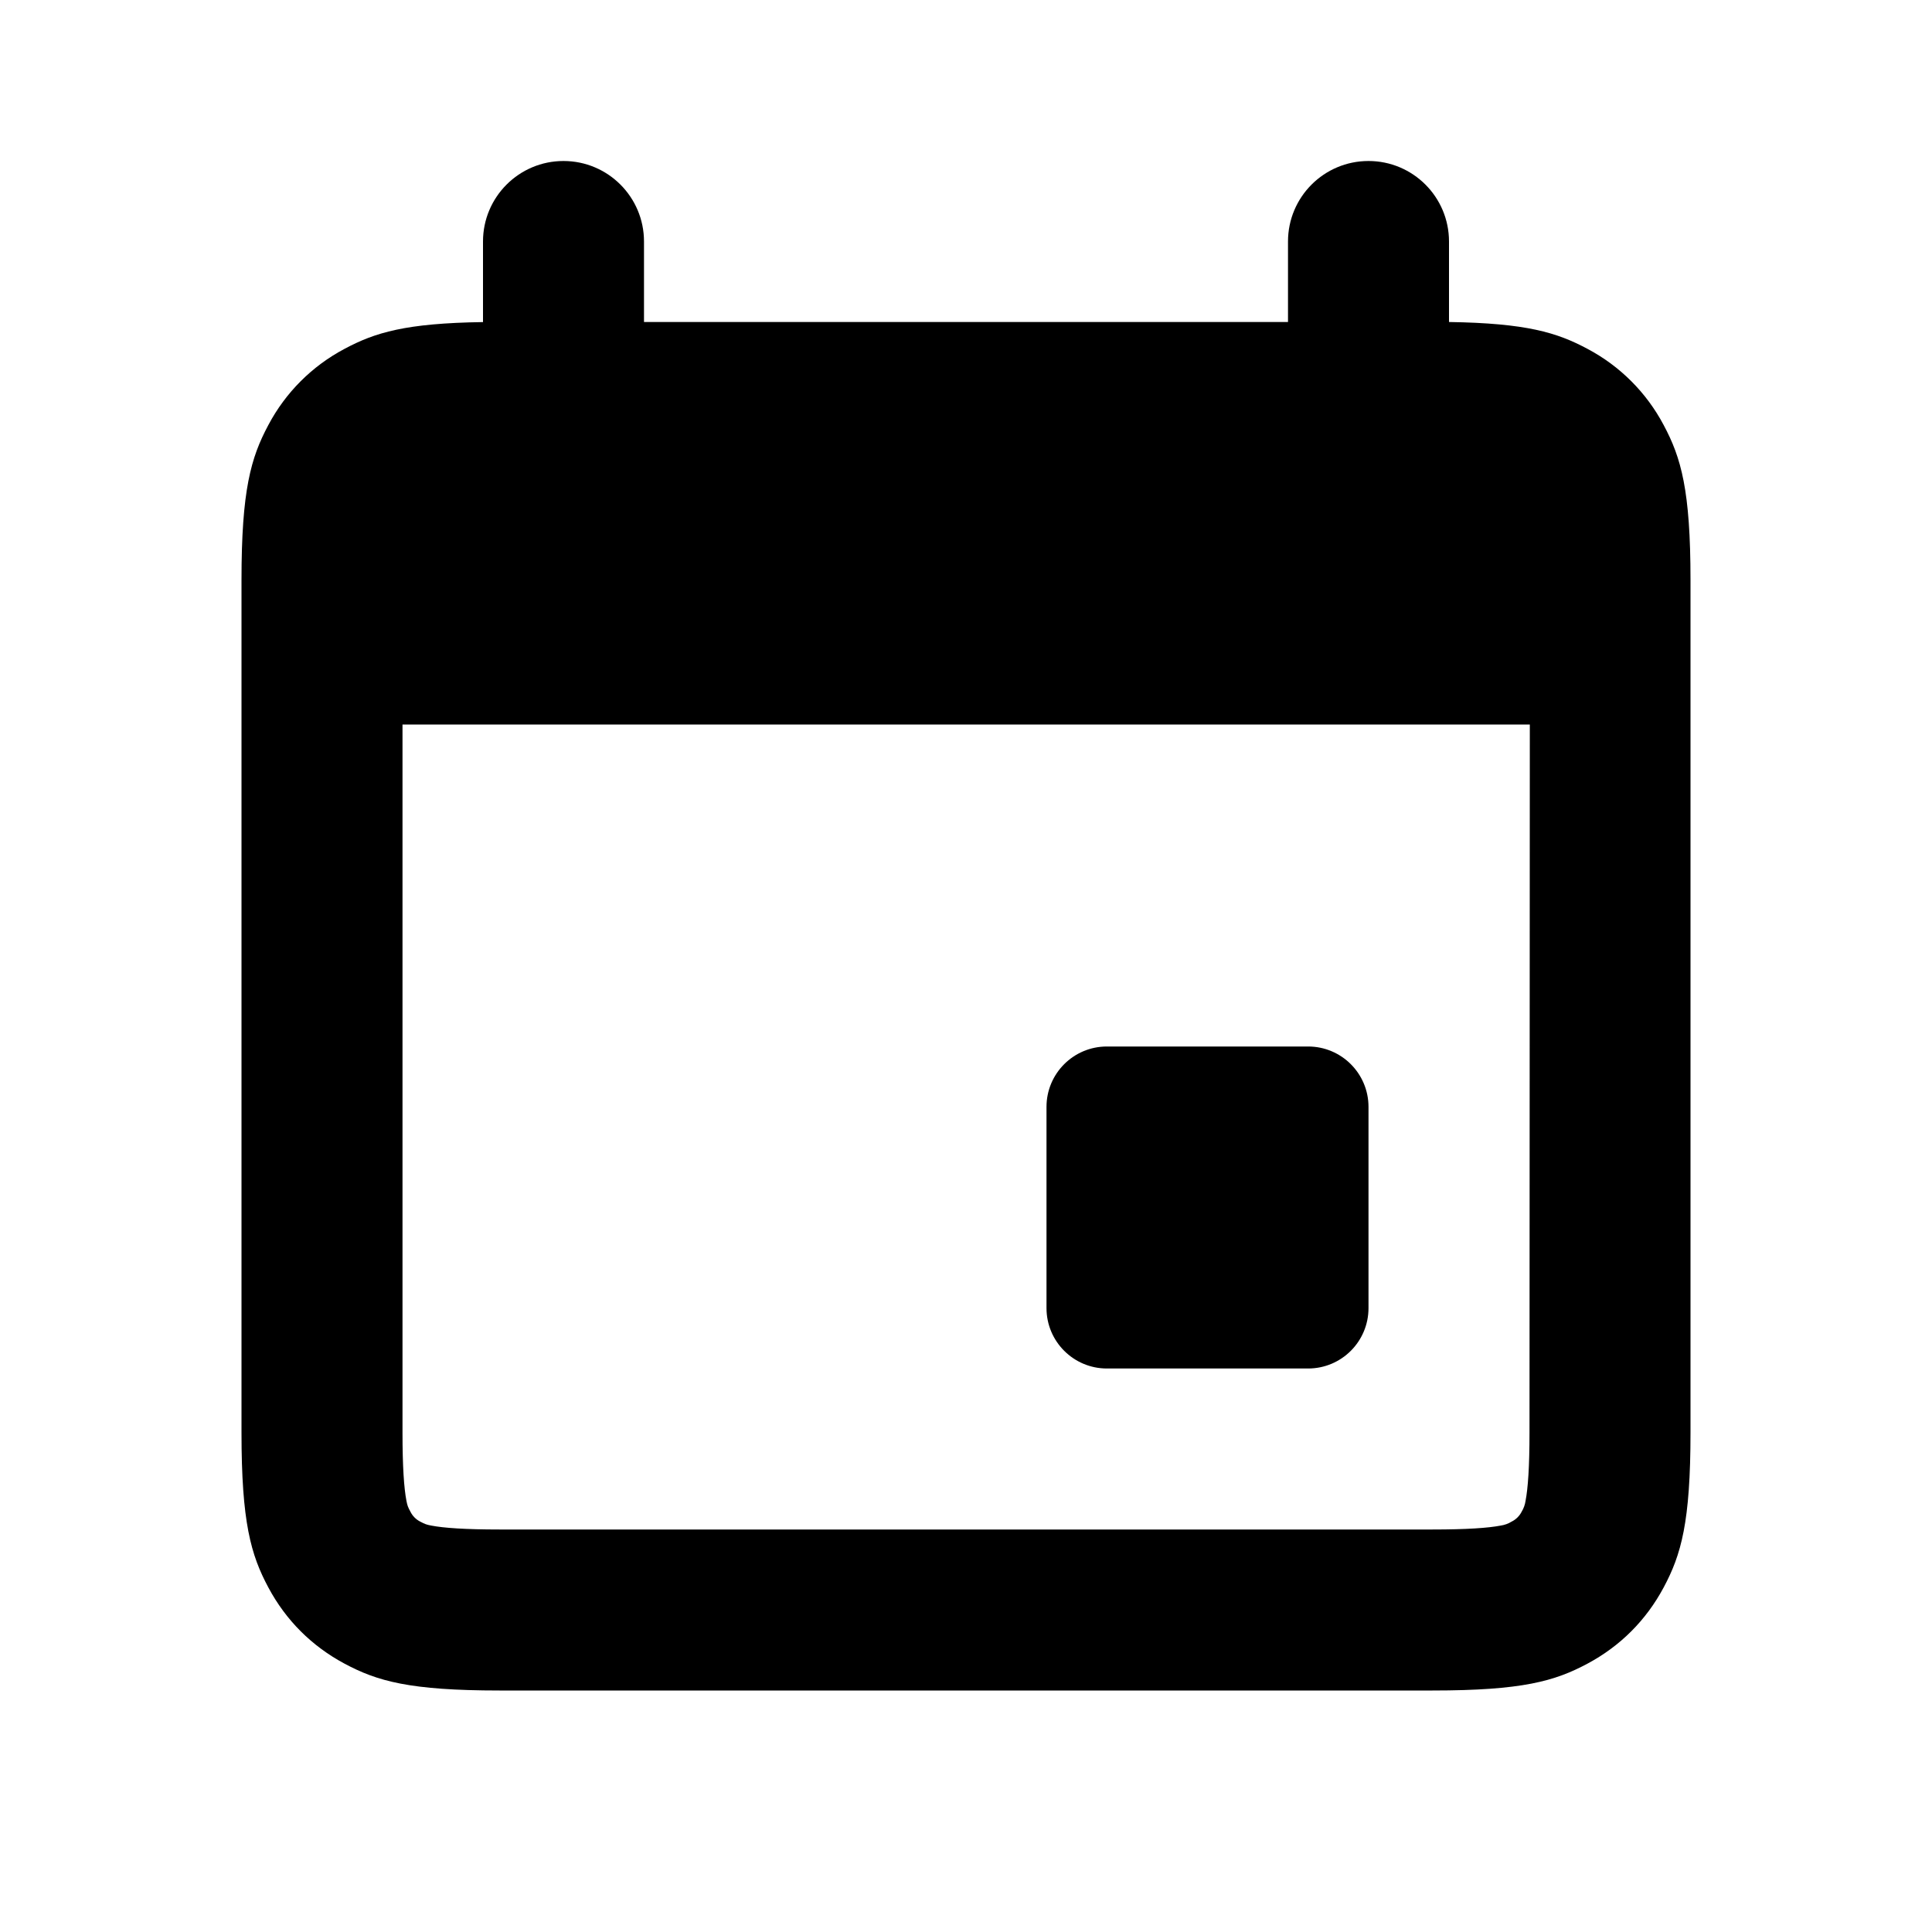
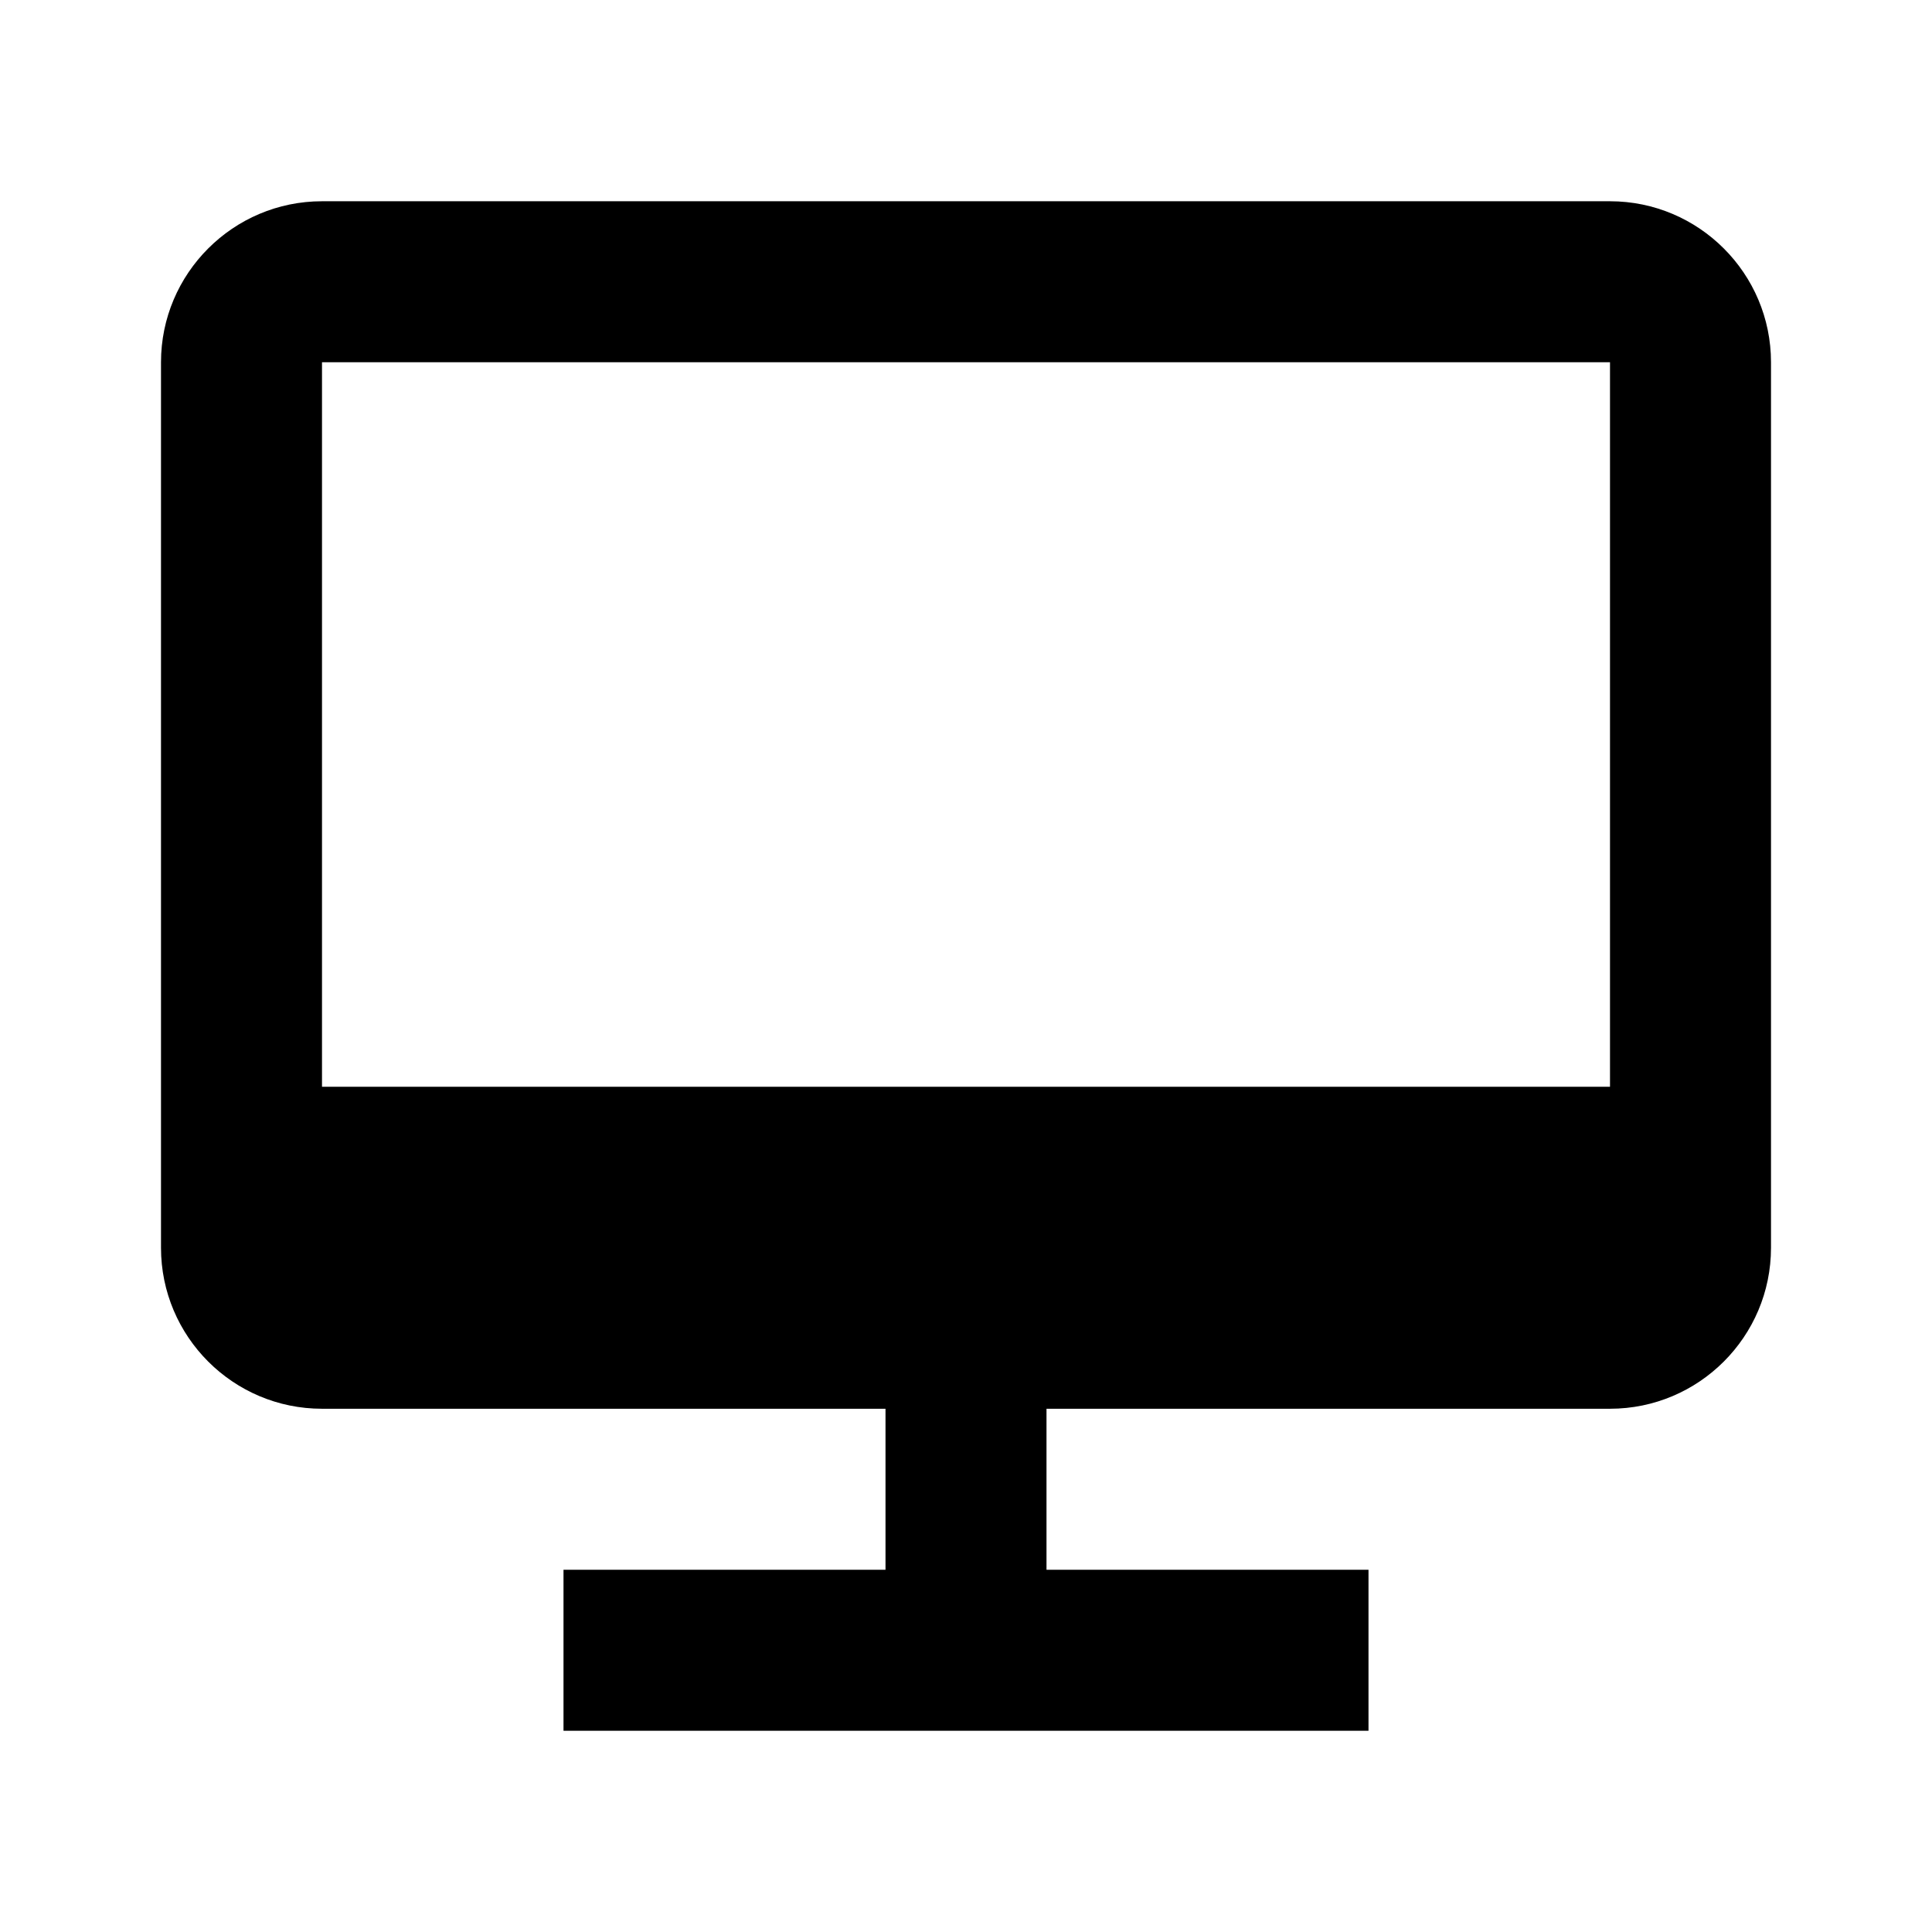
- <svg xmlns="http://www.w3.org/2000/svg" width="800px" height="800px" viewBox="0 0 24 24" fill="none">
-   <path fill-rule="evenodd" clip-rule="evenodd" d="M7 2a1 1 0 0 0-1 1v1.001c-.961.014-1.34.129-1.721.333a2.272 2.272 0 0 0-.945.945C3.116 5.686 3 6.09 3 7.205v10.59c0 1.114.116 1.519.334 1.926.218.407.538.727.945.945.407.218.811.334 1.926.334h11.59c1.114 0 1.519-.116 1.926-.334.407-.218.727-.538.945-.945.218-.407.334-.811.334-1.926V7.205c0-1.115-.116-1.519-.334-1.926a2.272 2.272 0 0 0-.945-.945C19.34 4.13 18.961 4.015 18 4V3a1 1 0 1 0-2 0v1H8V3a1 1 0 0 0-1-1zM5 9v8.795c0 .427.019.694.049.849.012.06.017.074.049.134a.275.275 0 0 0 .124.125c.06.031.073.036.134.048.155.03.422.049.849.049h11.59c.427 0 .694-.019.849-.049a.353.353 0 0 0 .134-.049.275.275 0 0 0 .125-.124.353.353 0 0 0 .048-.134c.03-.155.049-.422.049-.849L19.004 9H5zm8.75 4a.75.75 0 0 0-.75.75v2.5c0 .414.336.75.75.75h2.5a.75.75 0 0 0 .75-.75v-2.5a.75.75 0 0 0-.75-.75h-2.5z" fill="#000000" />
+ <svg class="icon-2Ug6UV" aria-hidden="true" role="img" width="24" height="24" viewBox="0 0 24 24">
+   <path fill="currentColor" fill-rule="evenodd" clip-rule="evenodd" d="M4 2.5C2.897 2.5 2 3.397 2 4.5V15.5C2 16.604 2.897 17.5 4 17.5H11V19.5H7V21.5H17V19.5H13V17.5H20C21.103 17.5 22 16.604 22 15.5V4.5C22 3.397 21.103 2.5 20 2.5H4ZM20 4.5V13.5H4V4.5H20Z" />
</svg>
